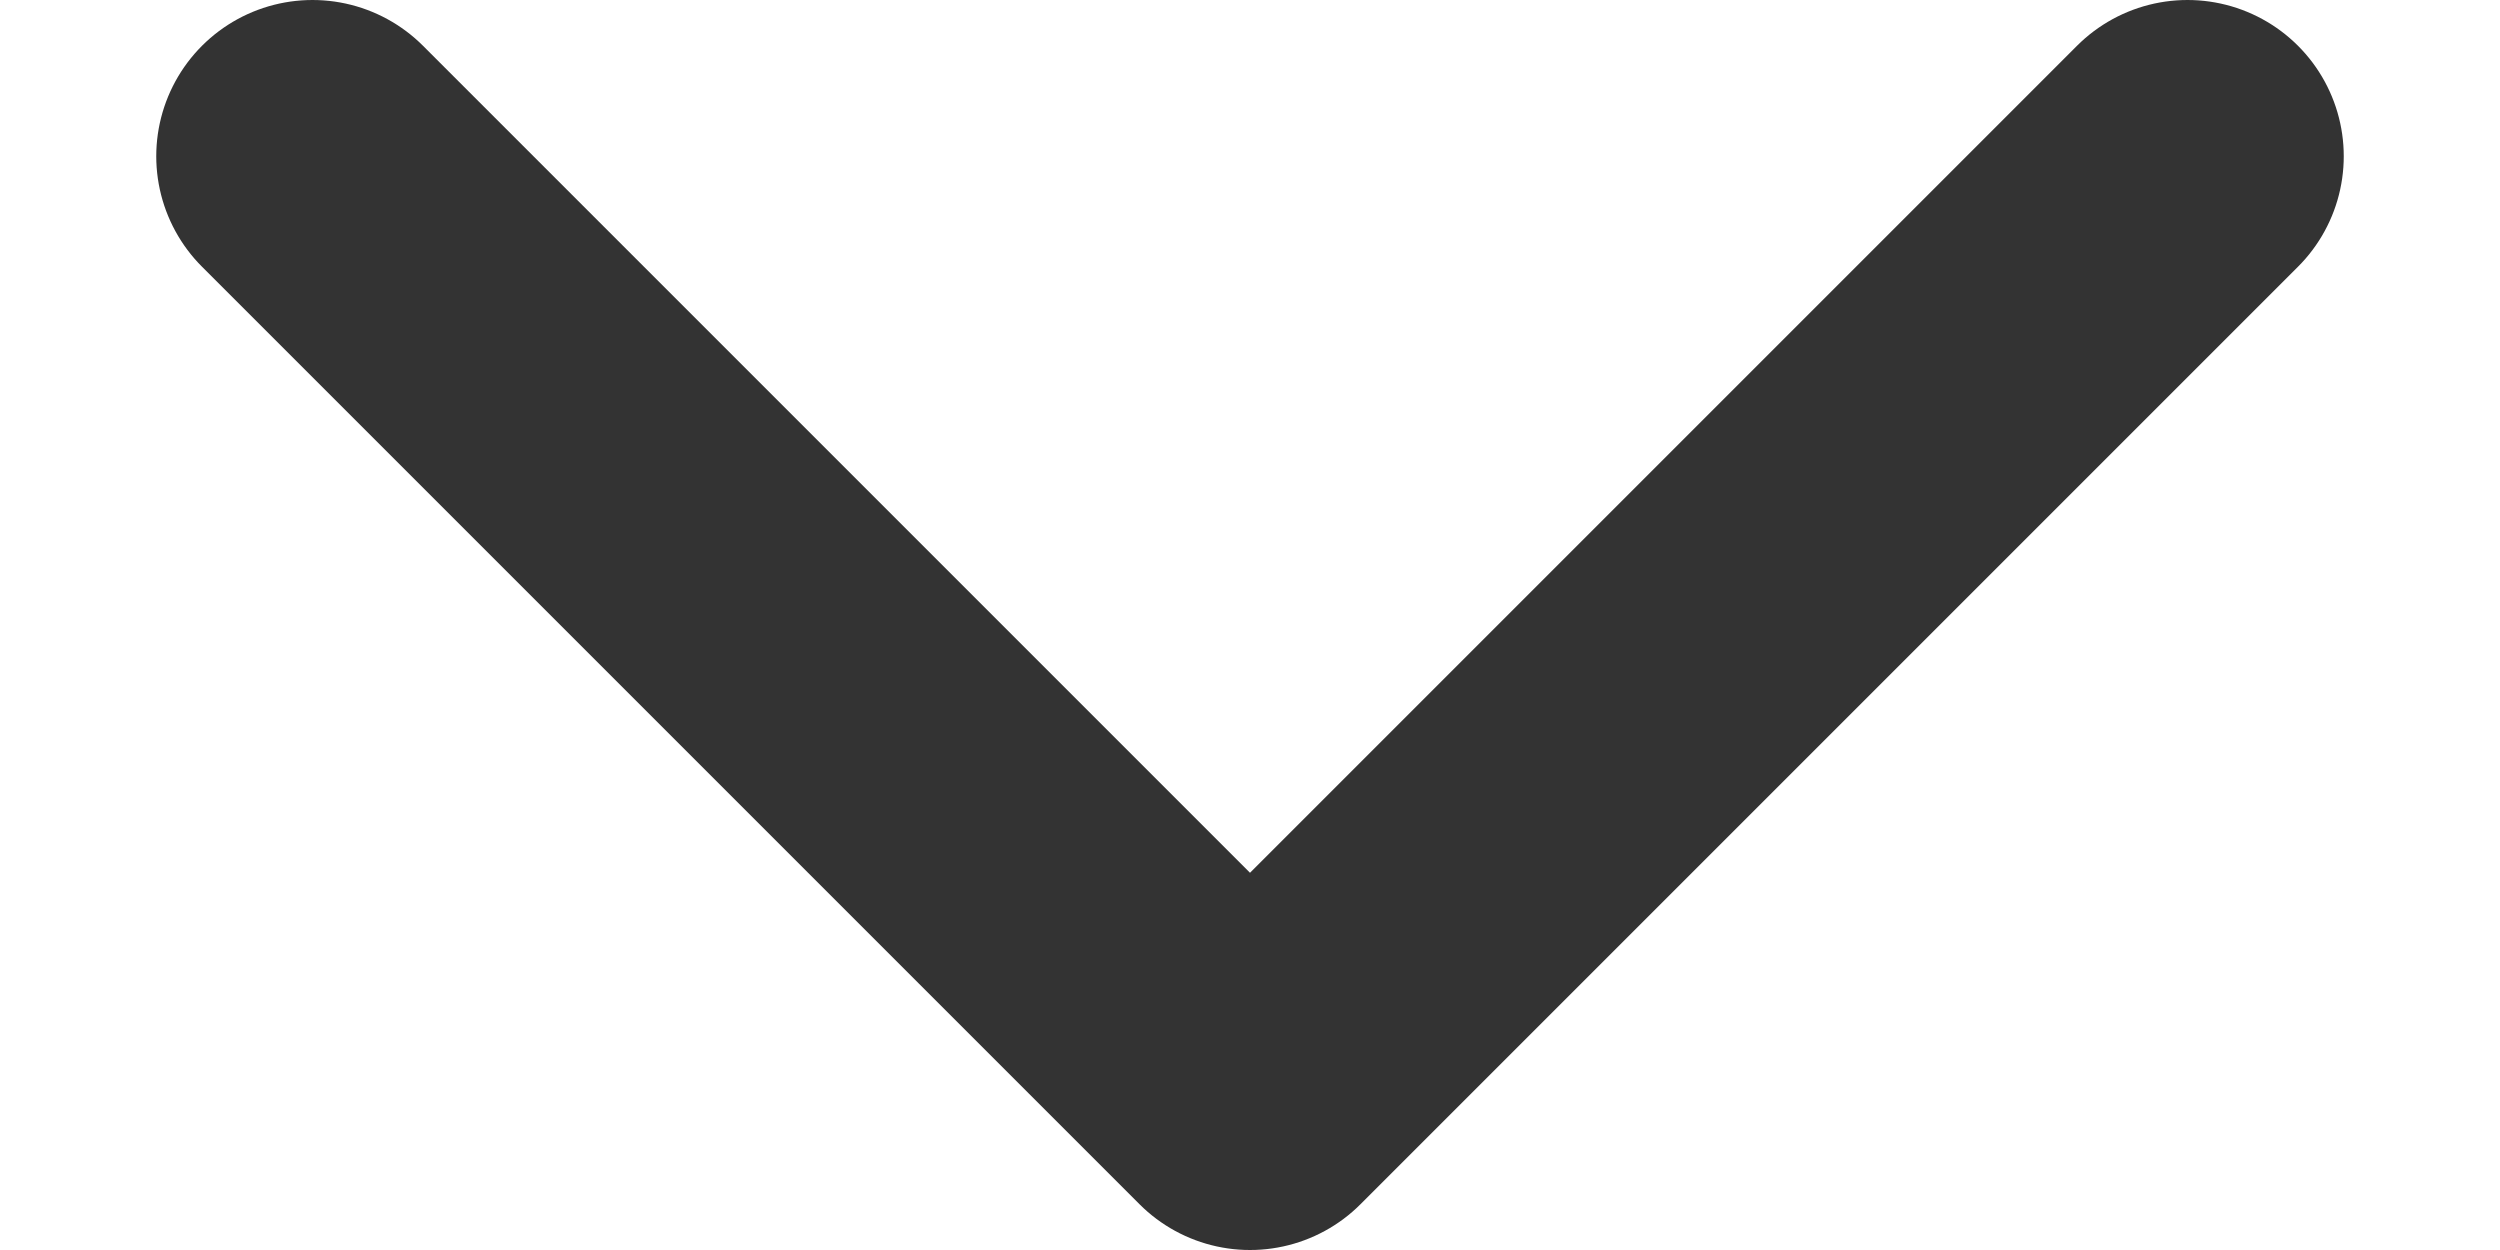
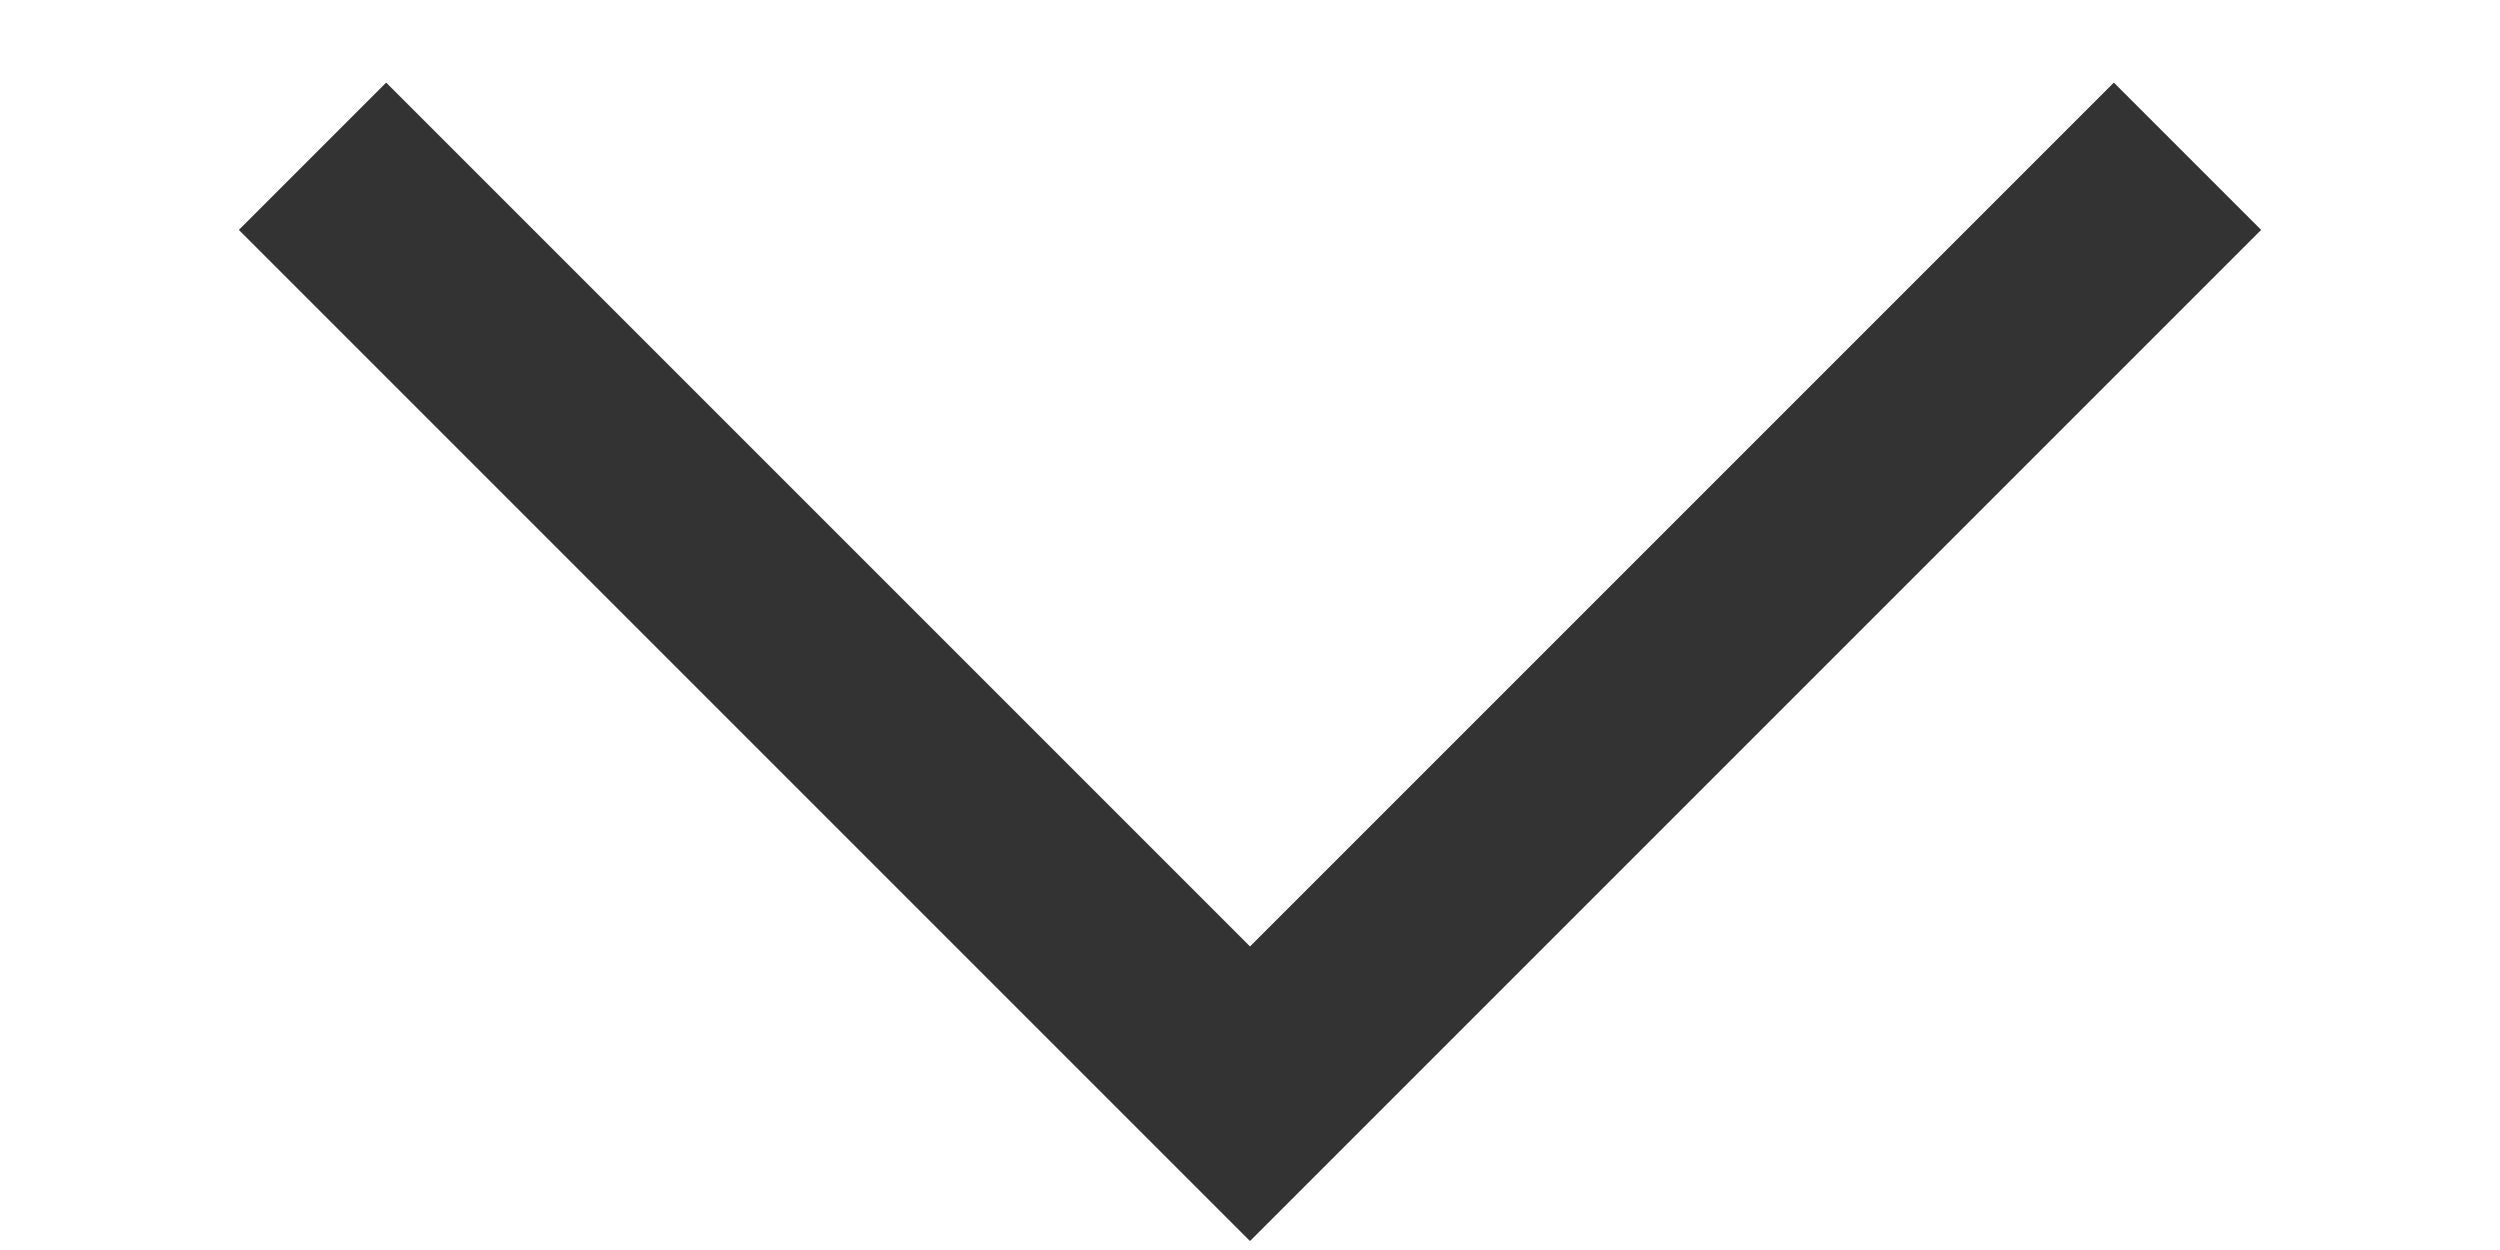
<svg xmlns="http://www.w3.org/2000/svg" width="12" height="6" viewBox="0 0 12 6" fill="none">
-   <path d="M1.5 0.75L6 5.25L10.5 0.75" stroke="#333333" stroke-width="1.5" stroke-linecap="round" stroke-linejoin="round" />
+   <path d="M1.5 0.75L6 5.25L10.5 0.75" stroke="#333333" strokeWidth="1.5" strokeLinecap="round" strokeLinejoin="round" />
</svg>
